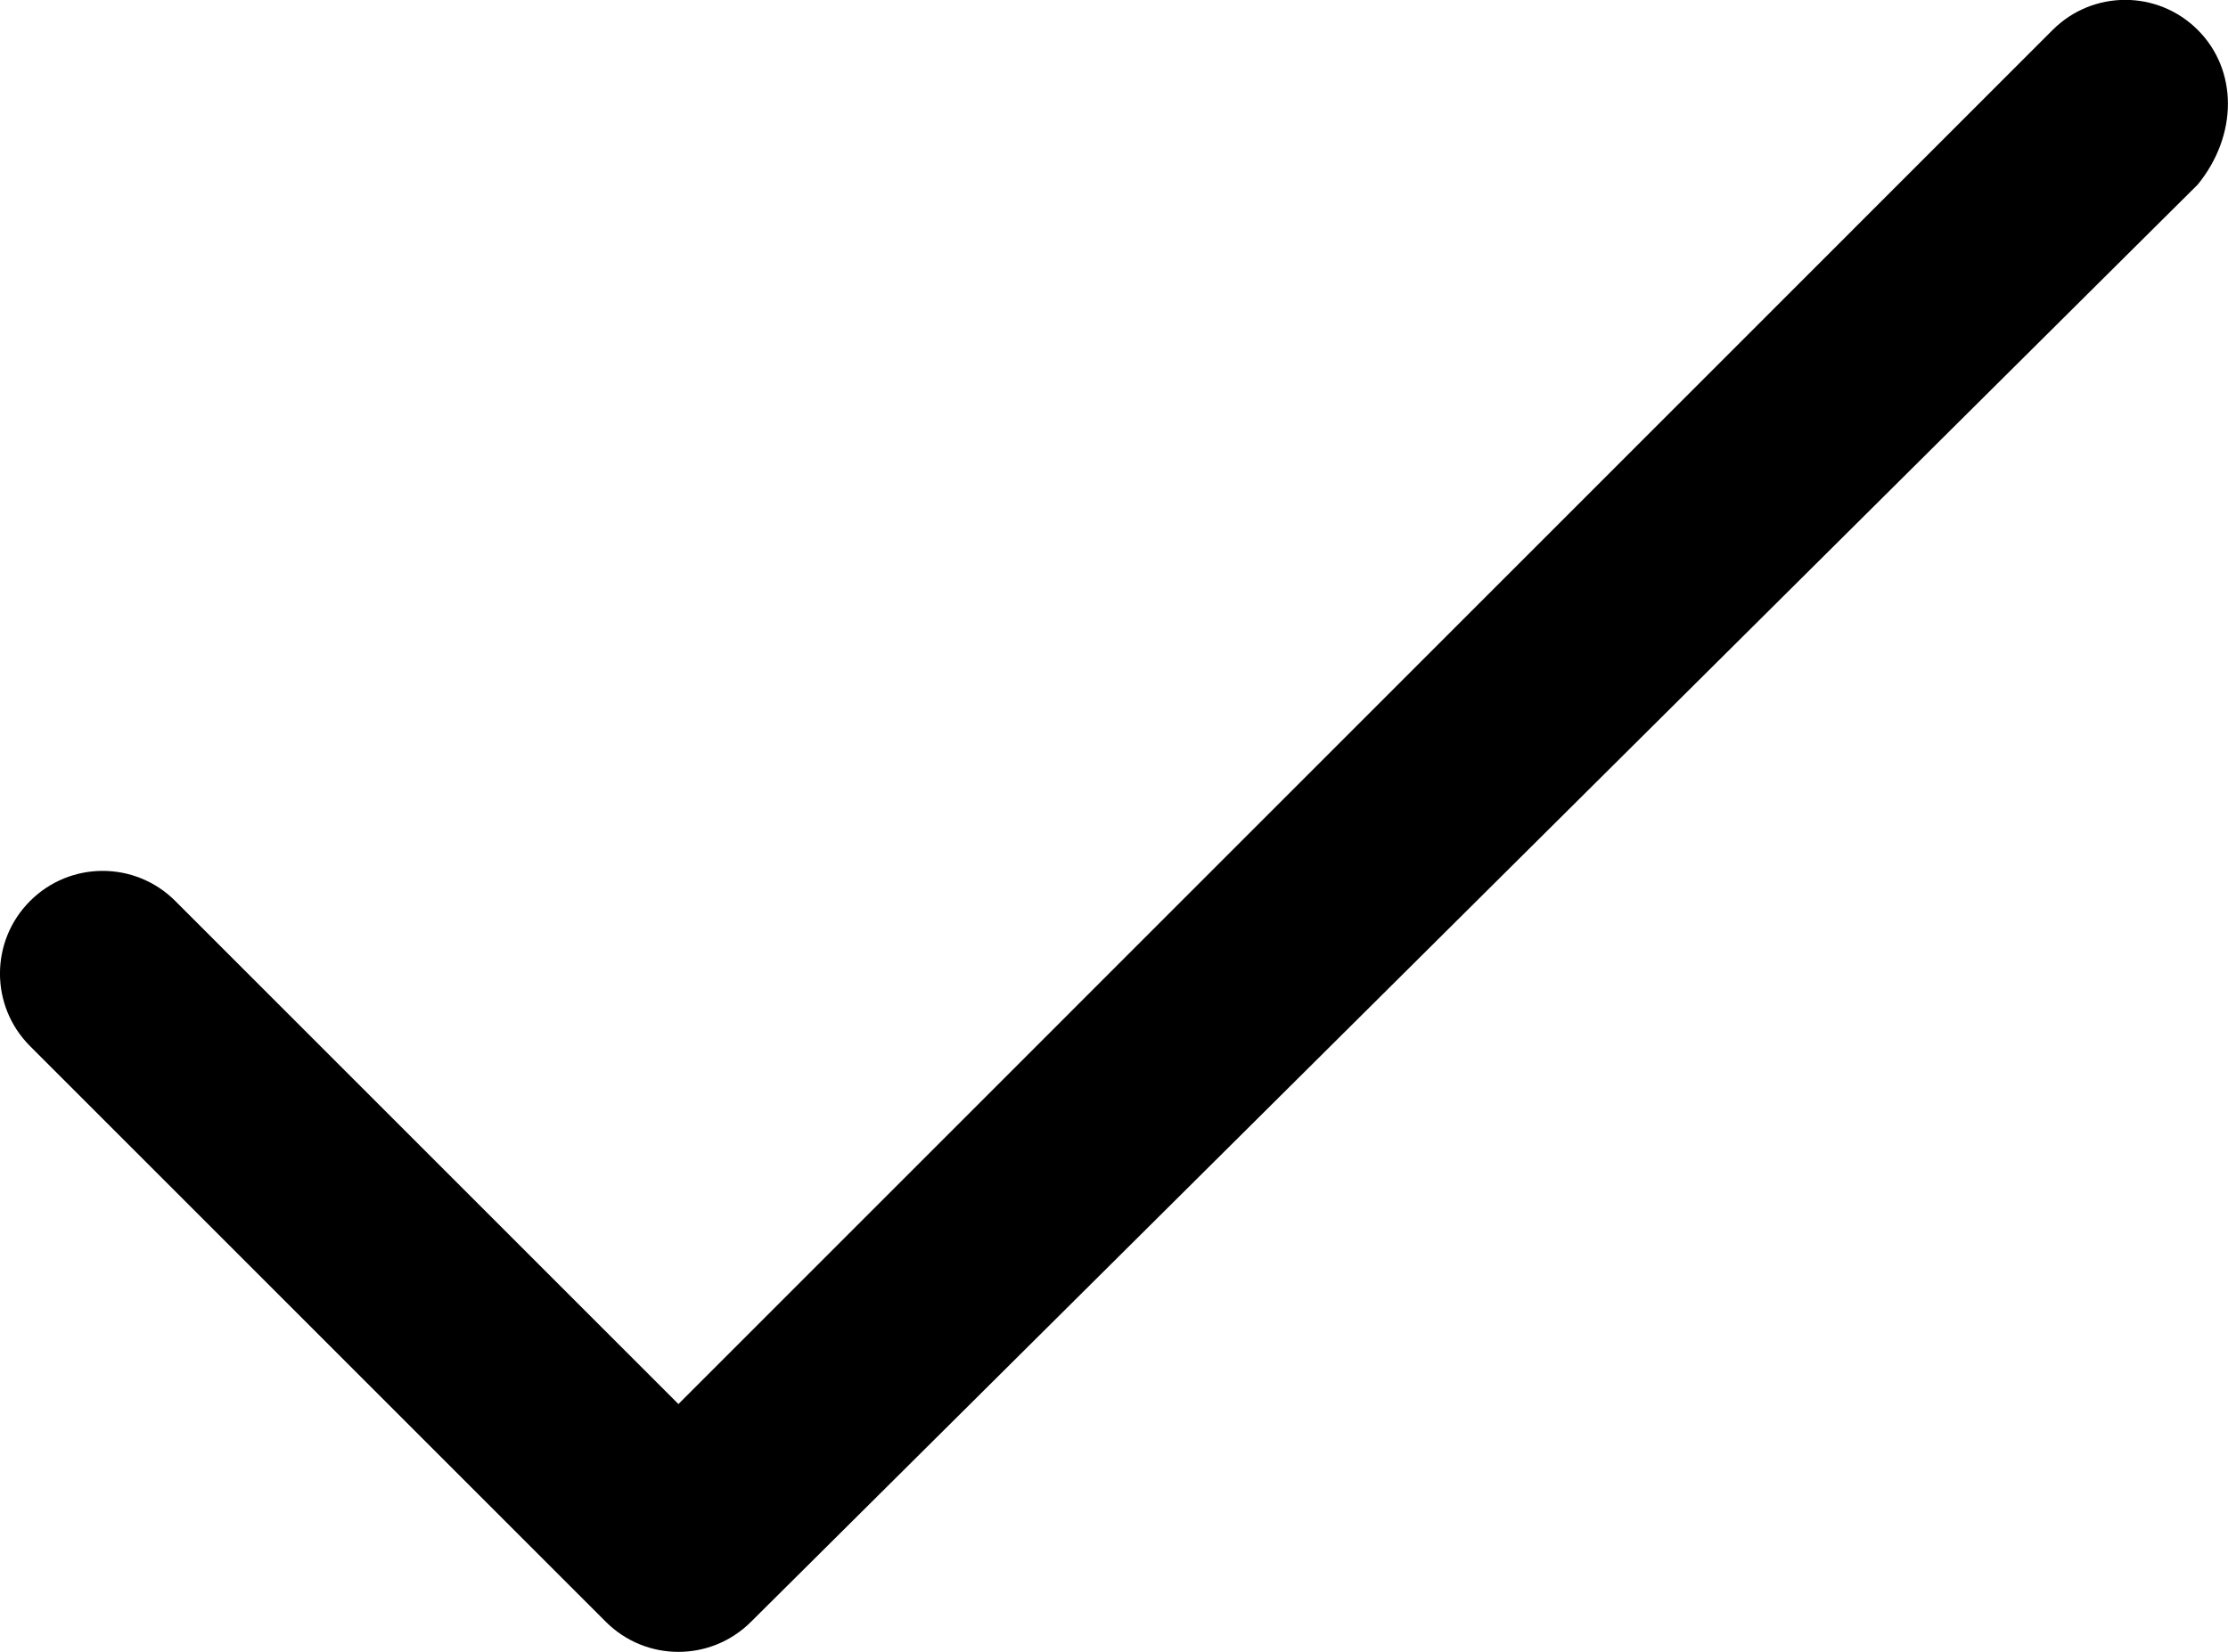
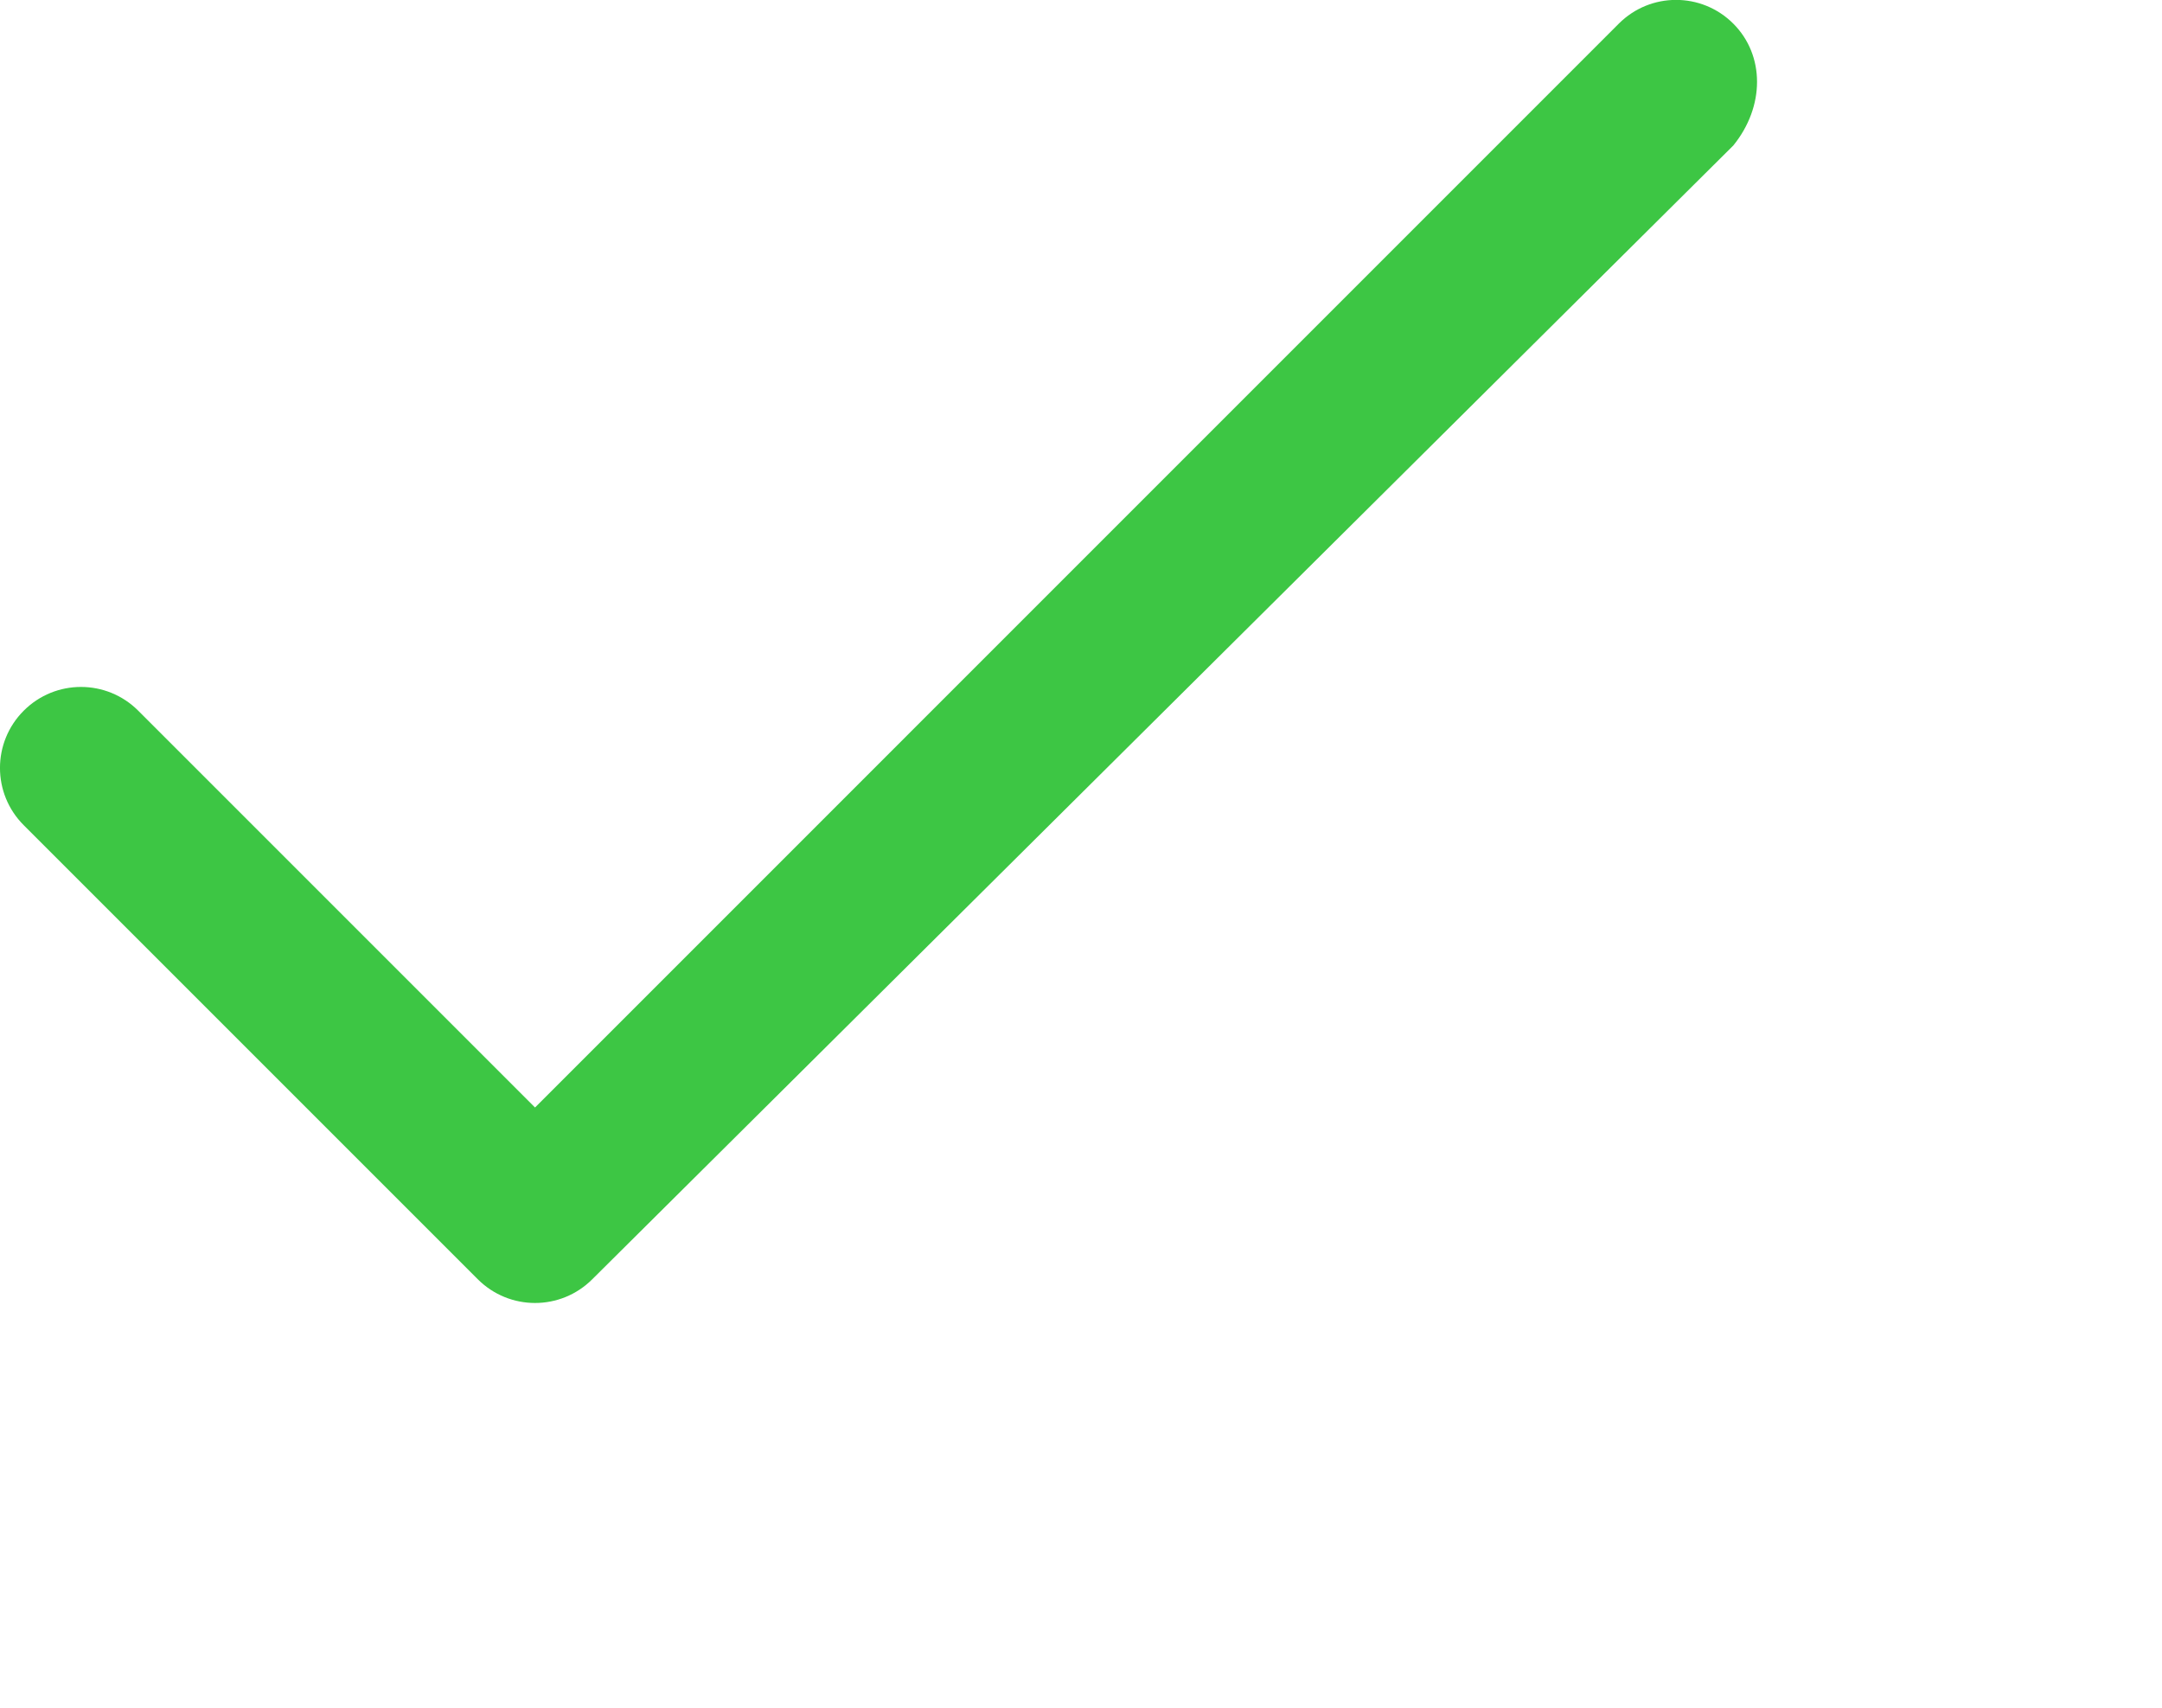
- <svg xmlns="http://www.w3.org/2000/svg" version="1.0" id="Layer_1" x="0px" y="0px" width="21.698px" height="16.09px" viewBox="-82.357 4.875 21.698 16.09" enable-background="new -82.357 4.875 21.698 16.09" xml:space="preserve">
-   <path d="M-60.953,5.167c-0.391-0.391-1.023-0.391-1.414,0L-75.75,18.551l-4.9-4.9c-0.391-0.391-1.023-0.391-1.414,0 s-0.391,1.023,0,1.414l5.607,5.607c0.195,0.195,0.451,0.293,0.707,0.293s0.512-0.098,0.707-0.293l14.09-14.0 C-60.562,6.191-60.562,5.558-60.953,5.167z" />
+ <svg xmlns="http://www.w3.org/2000/svg" version="1.0" id="Layer_1" x="0px" y="0px" width="26.698px" height="21.09px" viewBox="-82.357 4.875 26.698 21.09" enable-background="new -82.357 4.875 26.698 21.09" xml:space="preserve">
+   <path fill="#3dc644" d="M-60.953,5.167c-0.391-0.391-1.023-0.391-1.414,0L-75.75,18.551l-4.9-4.9c-0.391-0.391-1.023-0.391-1.414,0 s-0.391,1.023,0,1.414l5.607,5.607c0.195,0.195,0.451,0.293,0.707,0.293s0.512-0.098,0.707-0.293l14.09-14.0 C-60.562,6.191-60.562,5.558-60.953,5.167z" />
</svg>
